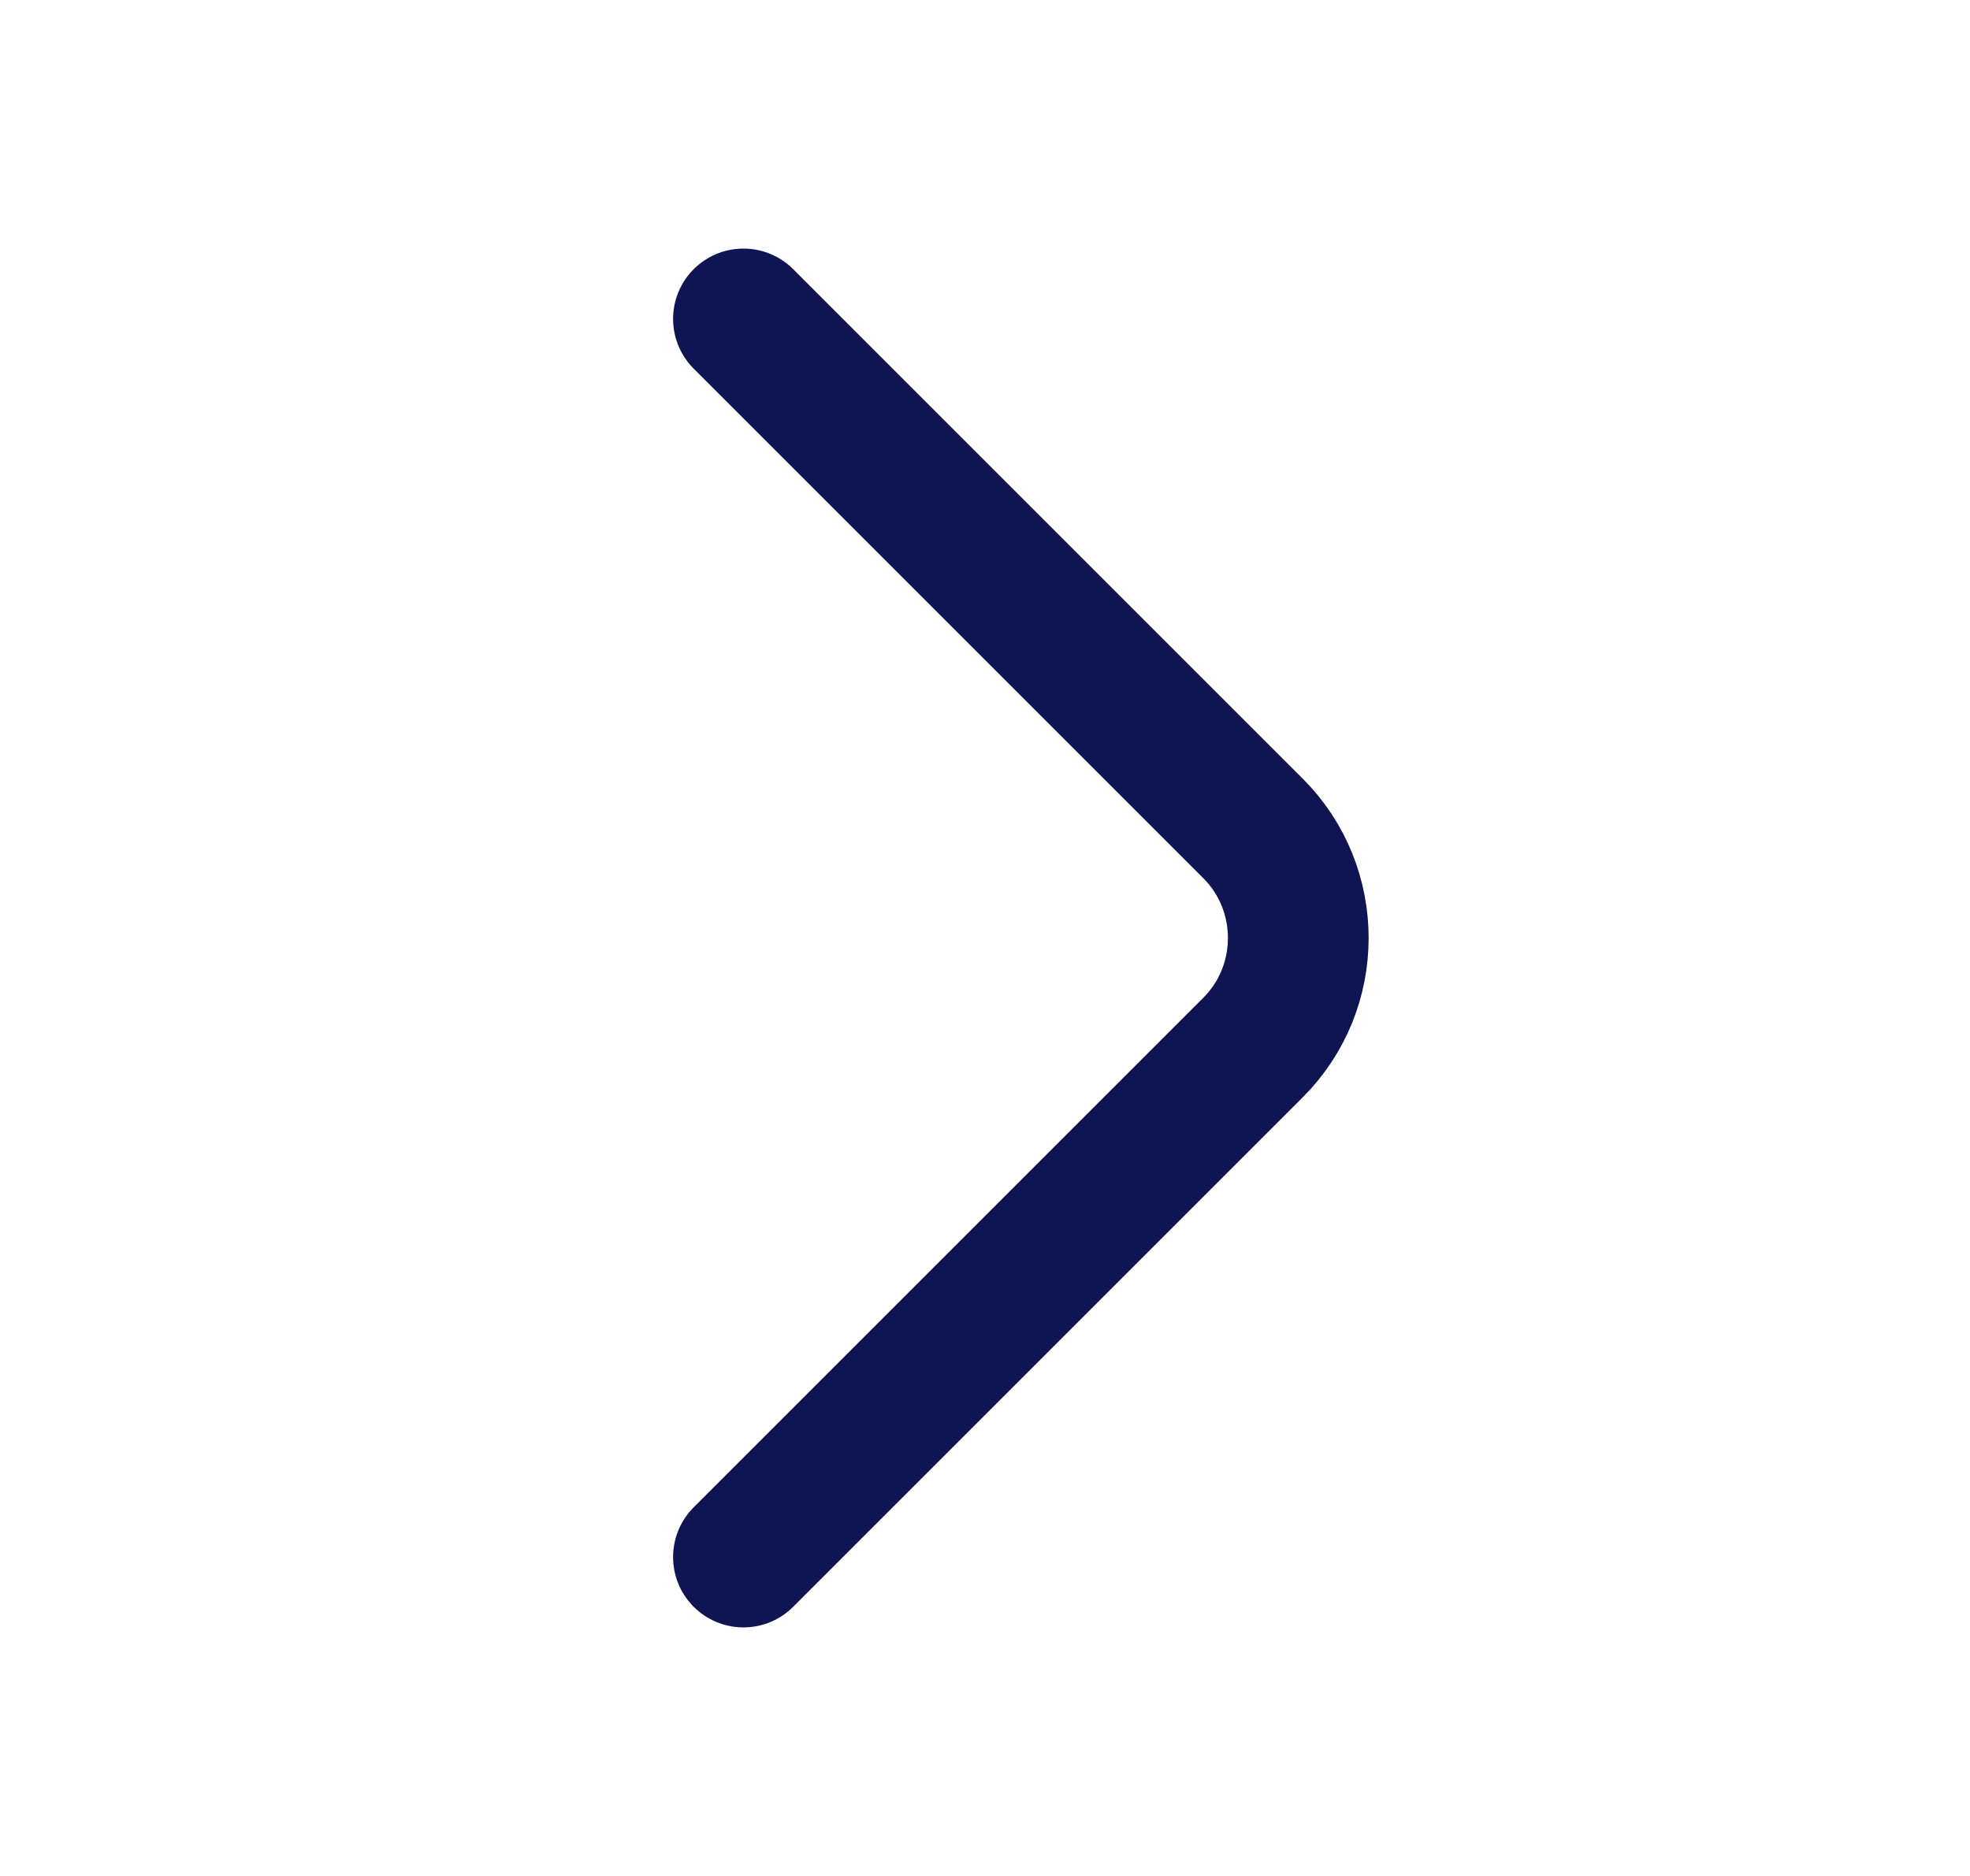
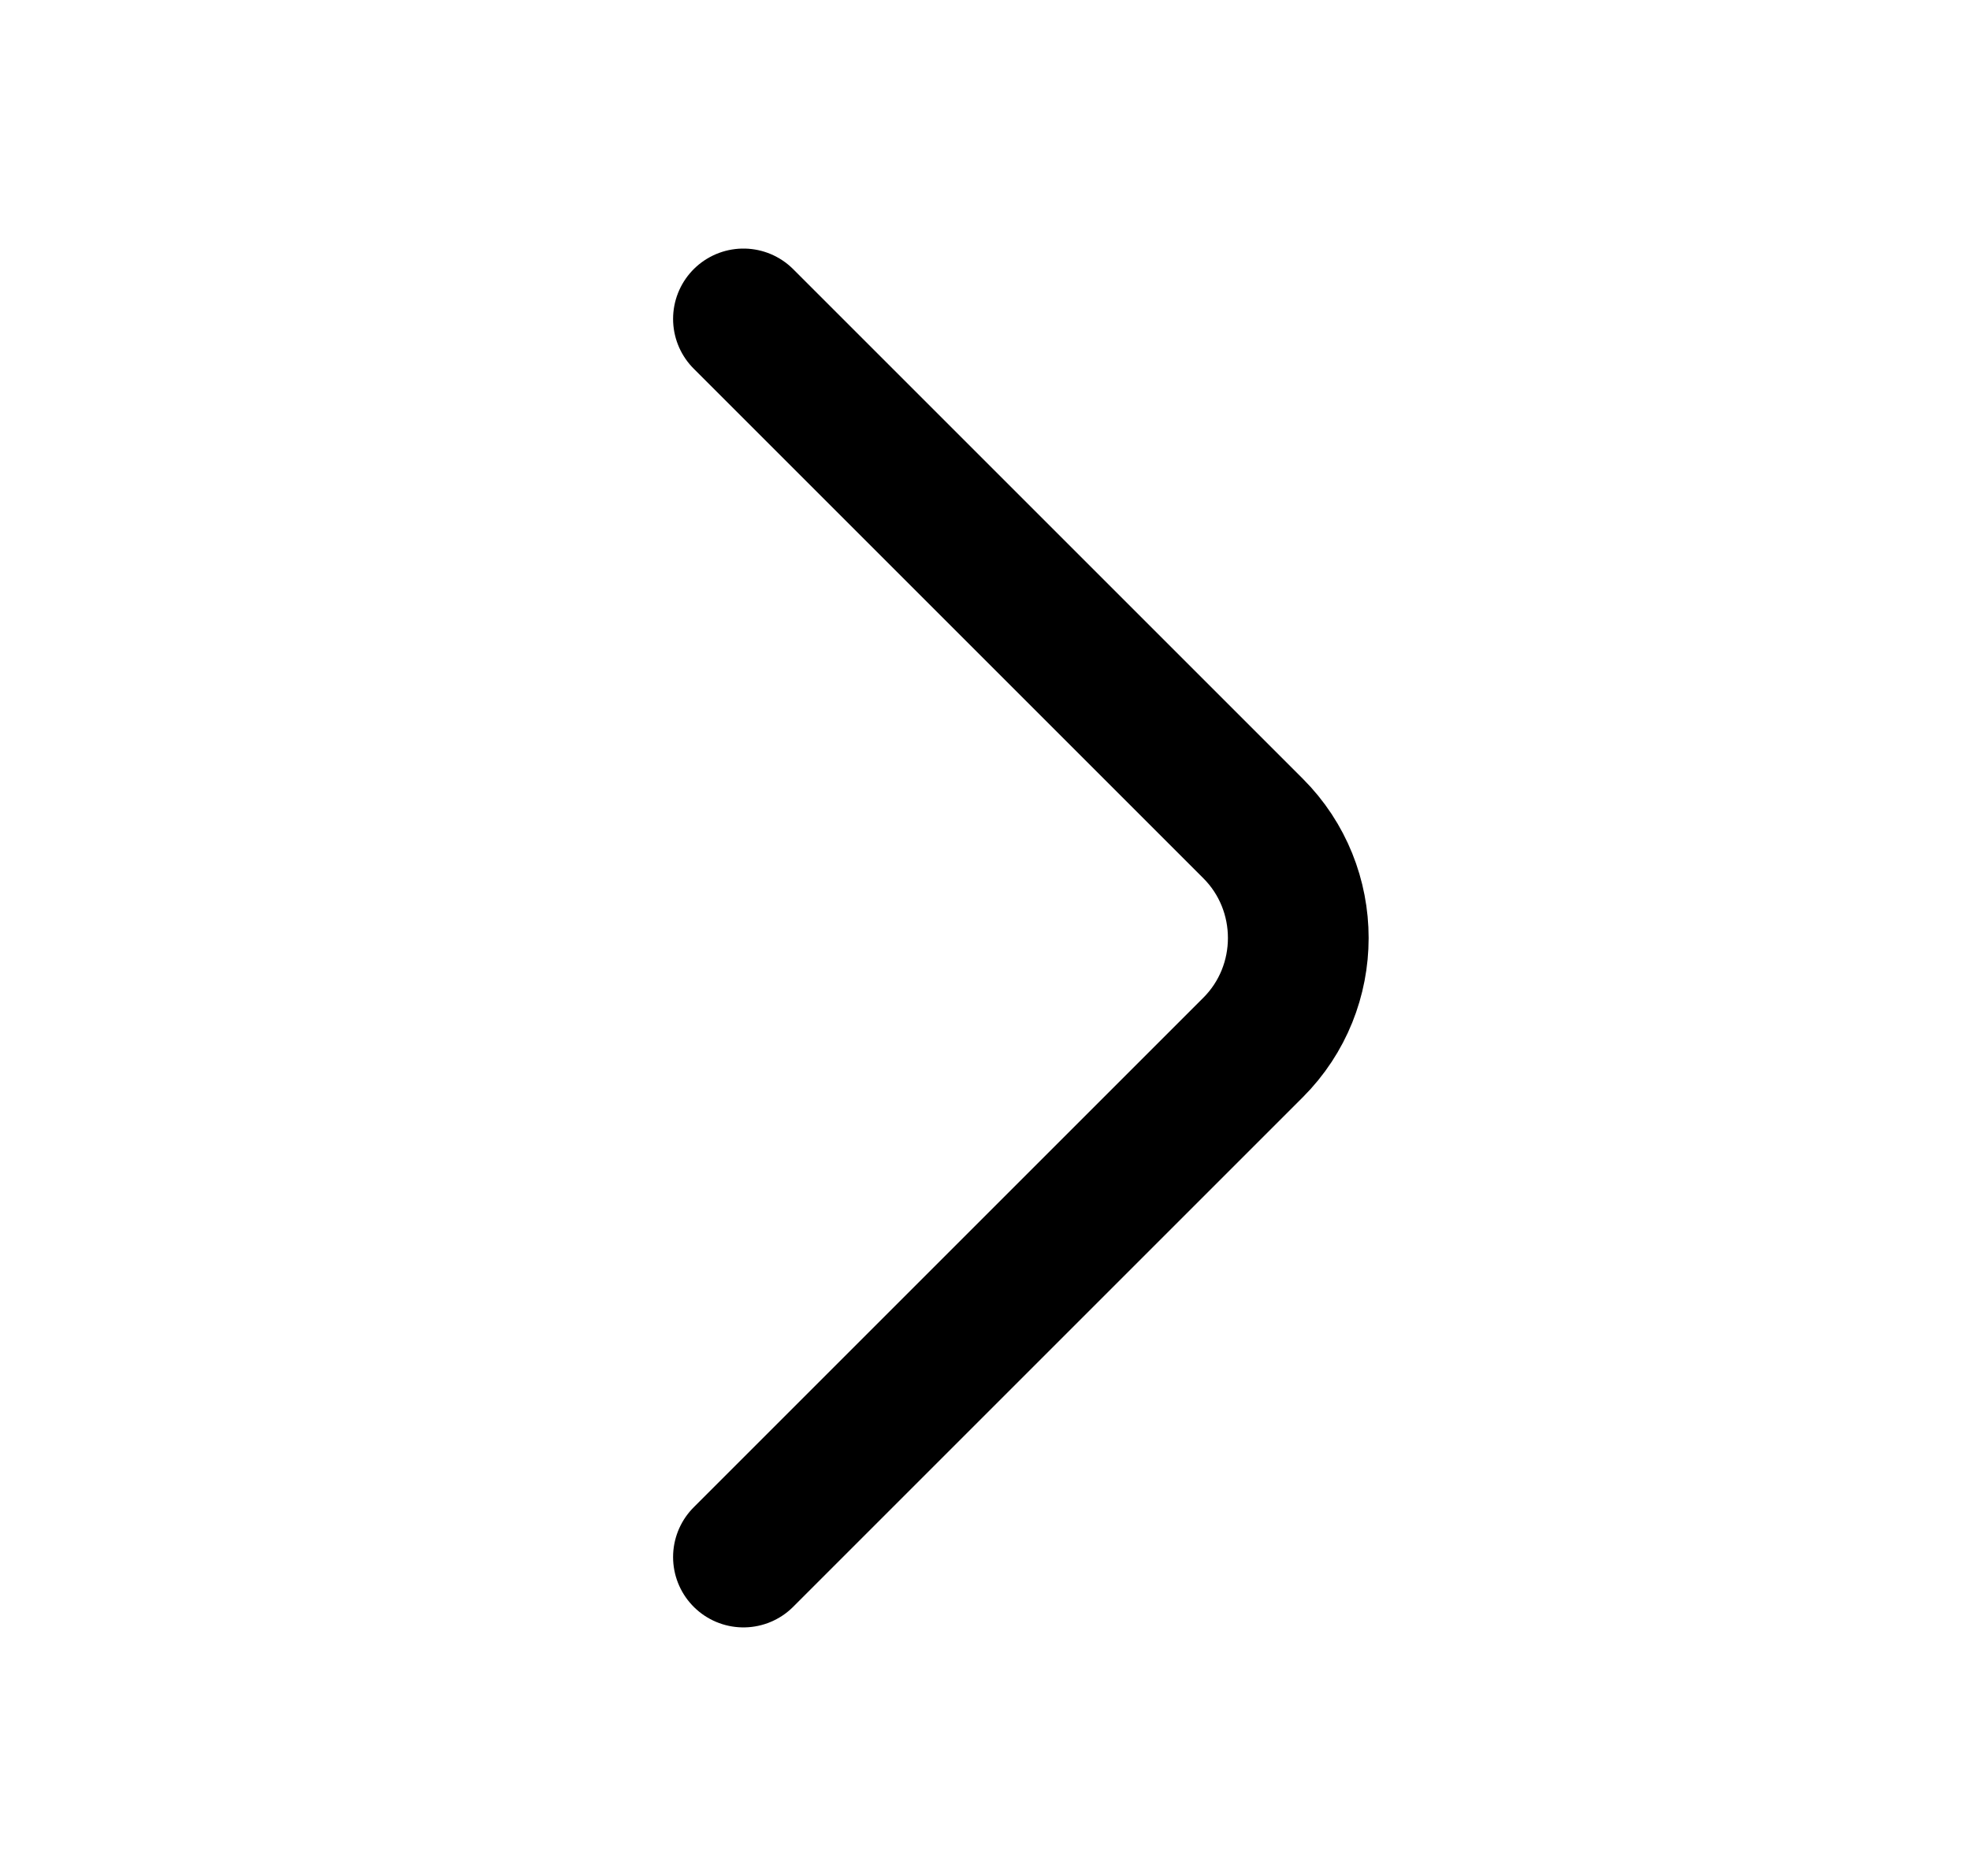
<svg xmlns="http://www.w3.org/2000/svg" width="21" height="20" viewBox="0 0 21 20" fill="none">
-   <path d="M7.925 16.6L13.358 11.167C14 10.525 14 9.475 13.358 8.833L7.925 3.4" stroke="#0E1552" stroke-width="1.5" stroke-miterlimit="10" stroke-linecap="round" stroke-linejoin="round" />
+   <path d="M7.925 16.6L13.358 11.167C14 10.525 14 9.475 13.358 8.833L7.925 3.4" stroke="currentColor" stroke-width="1.5" stroke-miterlimit="10" stroke-linecap="round" stroke-linejoin="round" />
</svg>
